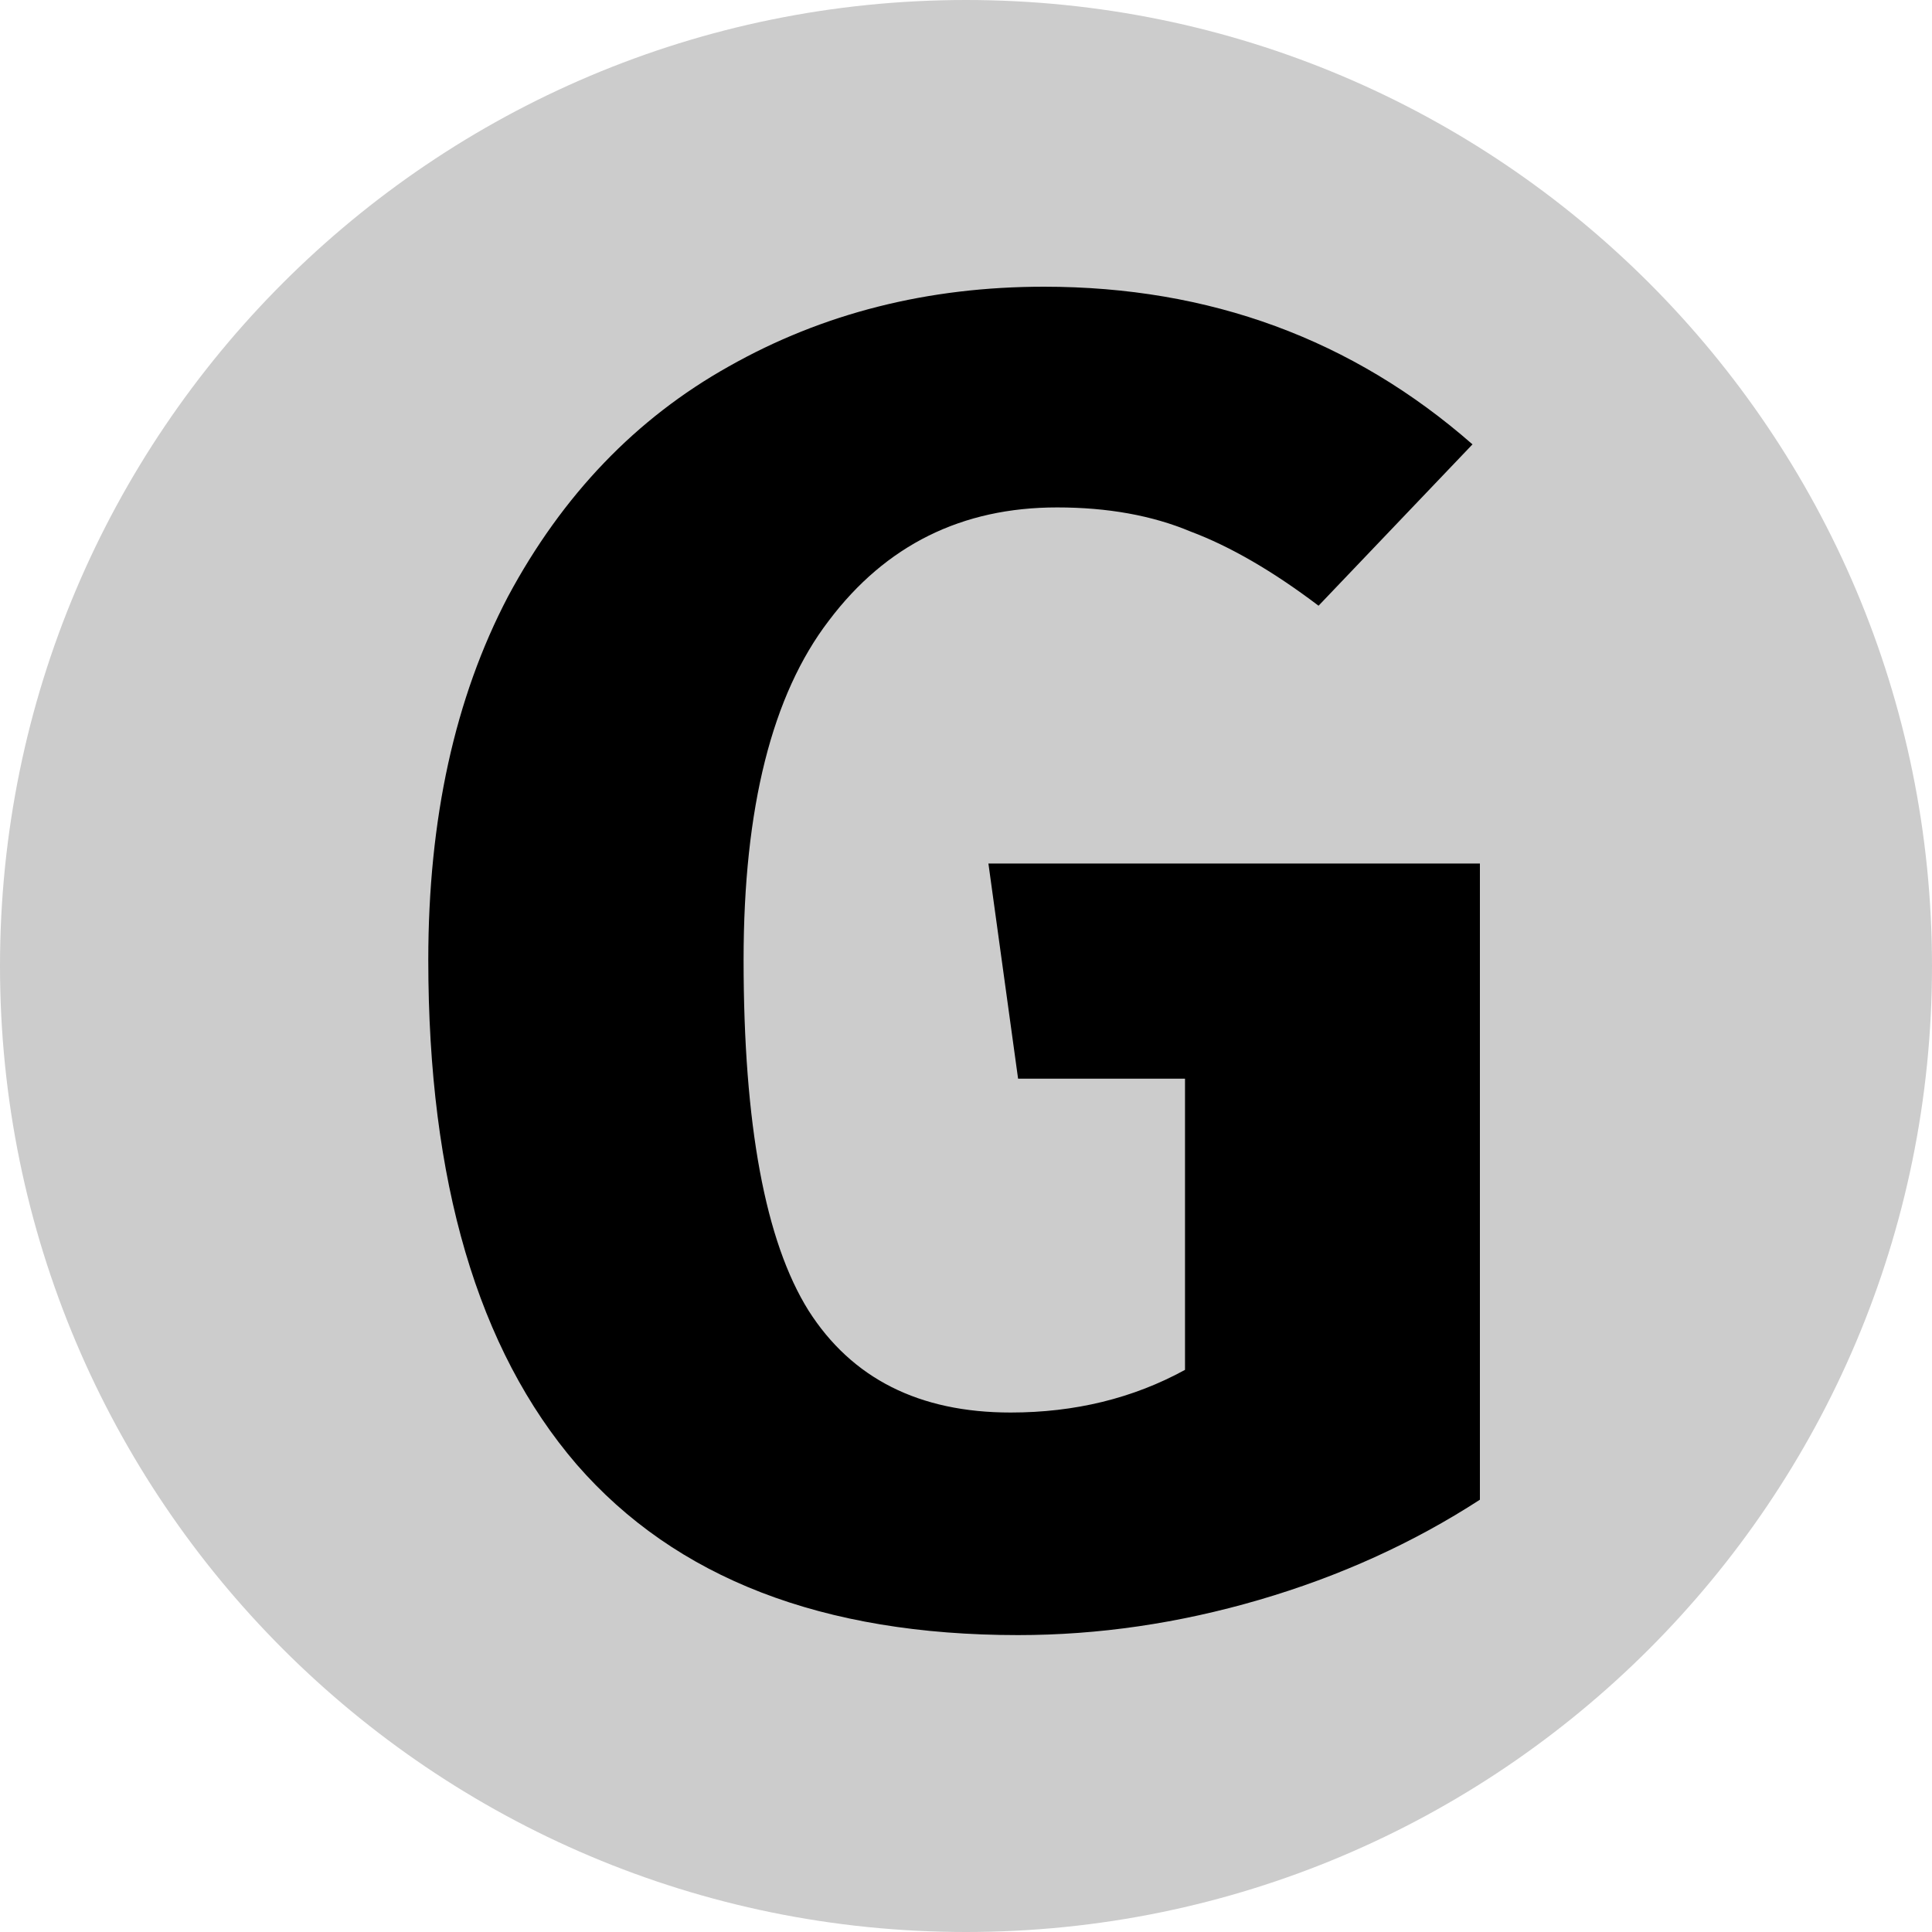
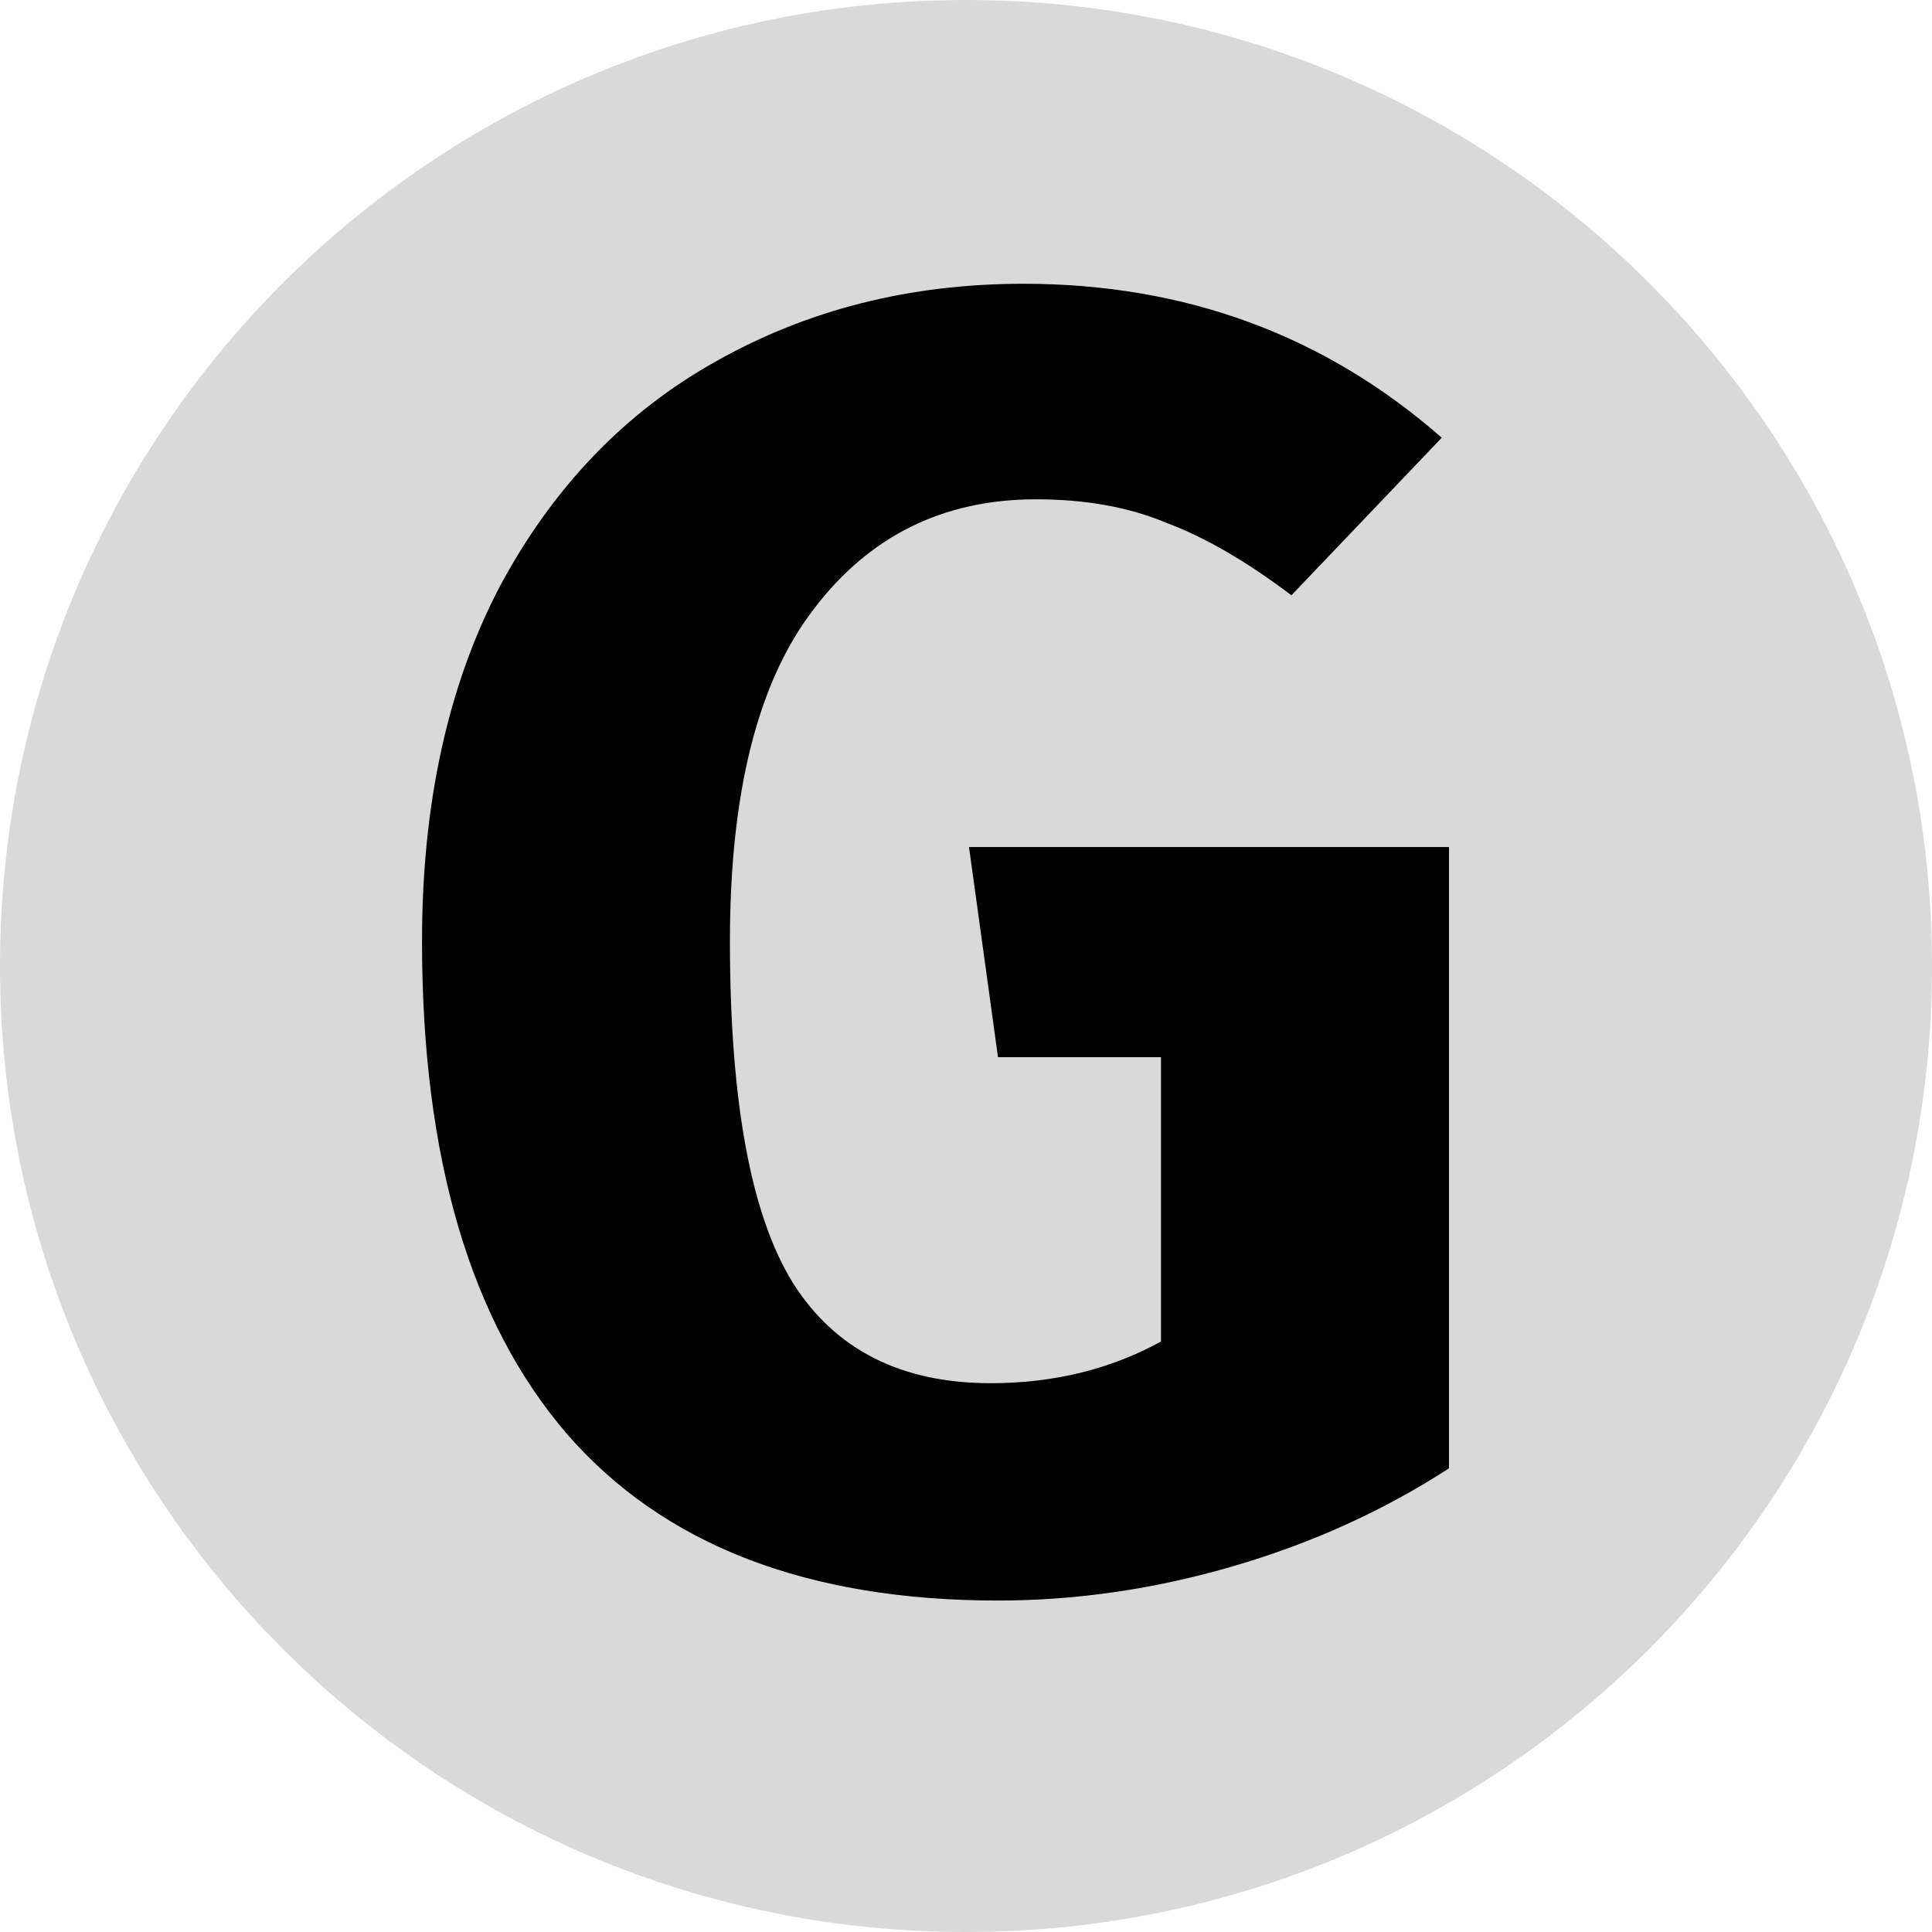
- <svg xmlns="http://www.w3.org/2000/svg" width="100" height="100" viewBox="0 0 100 100" fill="none">
-   <rect width="100" height="100" rx="50" fill="#CCCCCC" />
-   <path d="M54.04 14.84C62.616 14.84 70.008 17.56 76.216 23L68.248 31.352C65.88 29.56 63.672 28.28 61.624 27.512C59.64 26.68 57.336 26.264 54.712 26.264C49.784 26.264 45.848 28.216 42.904 32.12C39.96 35.96 38.488 41.816 38.488 49.688C38.488 58.2 39.608 64.248 41.848 67.832C44.088 71.352 47.576 73.112 52.312 73.112C55.64 73.112 58.648 72.376 61.336 70.904V55.832H52.696L51.16 44.696H76.6V77.624C73.144 79.864 69.336 81.592 65.176 82.808C61.016 84.024 56.856 84.632 52.696 84.632C42.584 84.632 34.968 81.688 29.848 75.8C24.728 69.848 22.168 61.144 22.168 49.688C22.168 42.392 23.544 36.12 26.296 30.872C29.112 25.624 32.92 21.656 37.72 18.968C42.584 16.216 48.024 14.84 54.04 14.84Z" fill="black" />
+ <svg xmlns="http://www.w3.org/2000/svg" width="32" height="32" viewBox="0 0 32 32" fill="none">
+   <circle cx="16" cy="16" r="16" fill="#D9D9D9" />
+   <path d="M16.95 4.7C19.63 4.7 21.94 5.55 23.88 7.25L21.39 9.86C20.65 9.3 19.96 8.9 19.32 8.66C18.7 8.4 17.98 8.27 17.16 8.27C15.62 8.27 14.39 8.88 13.47 10.1C12.55 11.3 12.09 13.13 12.09 15.59C12.09 18.25 12.44 20.14 13.14 21.26C13.84 22.36 14.93 22.91 16.41 22.91C17.45 22.91 18.39 22.68 19.23 22.22V17.51H16.53L16.05 14.03H24V24.32C22.92 25.02 21.73 25.56 20.43 25.94C19.13 26.32 17.83 26.51 16.53 26.51C13.37 26.51 10.99 25.59 9.39 23.75C7.79 21.89 6.99 19.17 6.99 15.59C6.99 13.31 7.42 11.35 8.28 9.71C9.16 8.07 10.35 6.83 11.85 5.99C13.37 5.13 15.07 4.7 16.95 4.7Z" fill="black" />
</svg>
